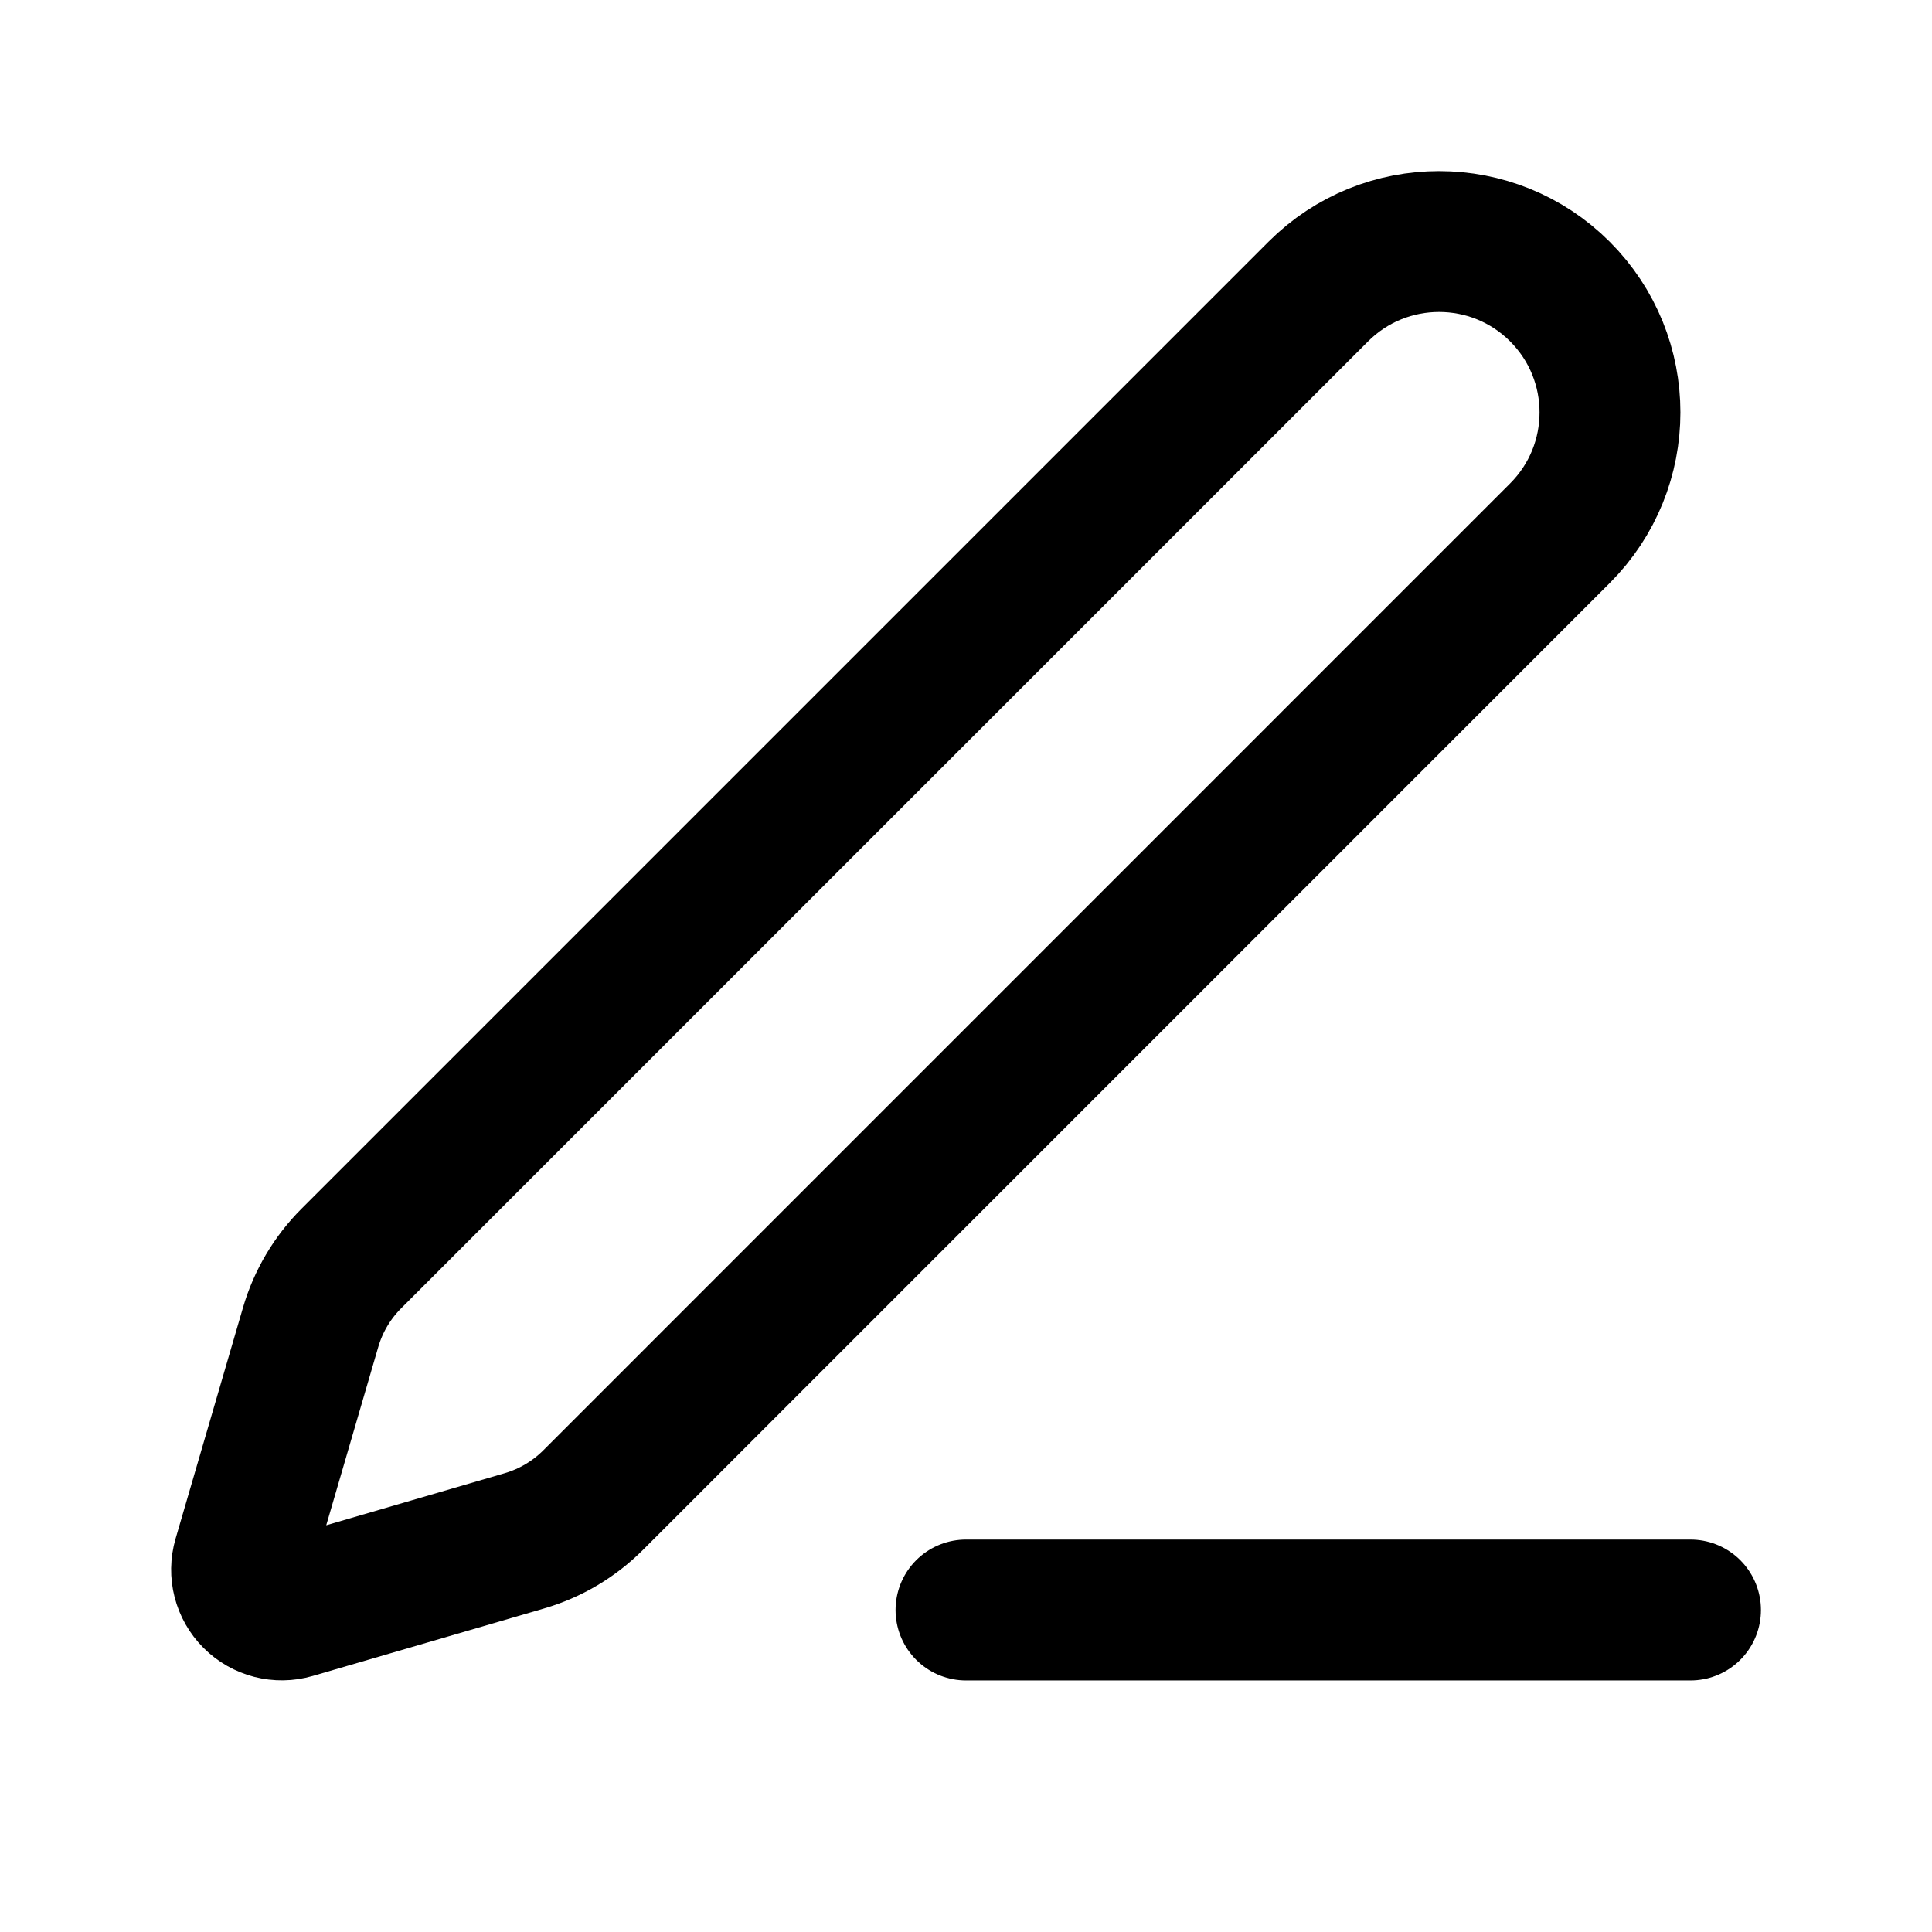
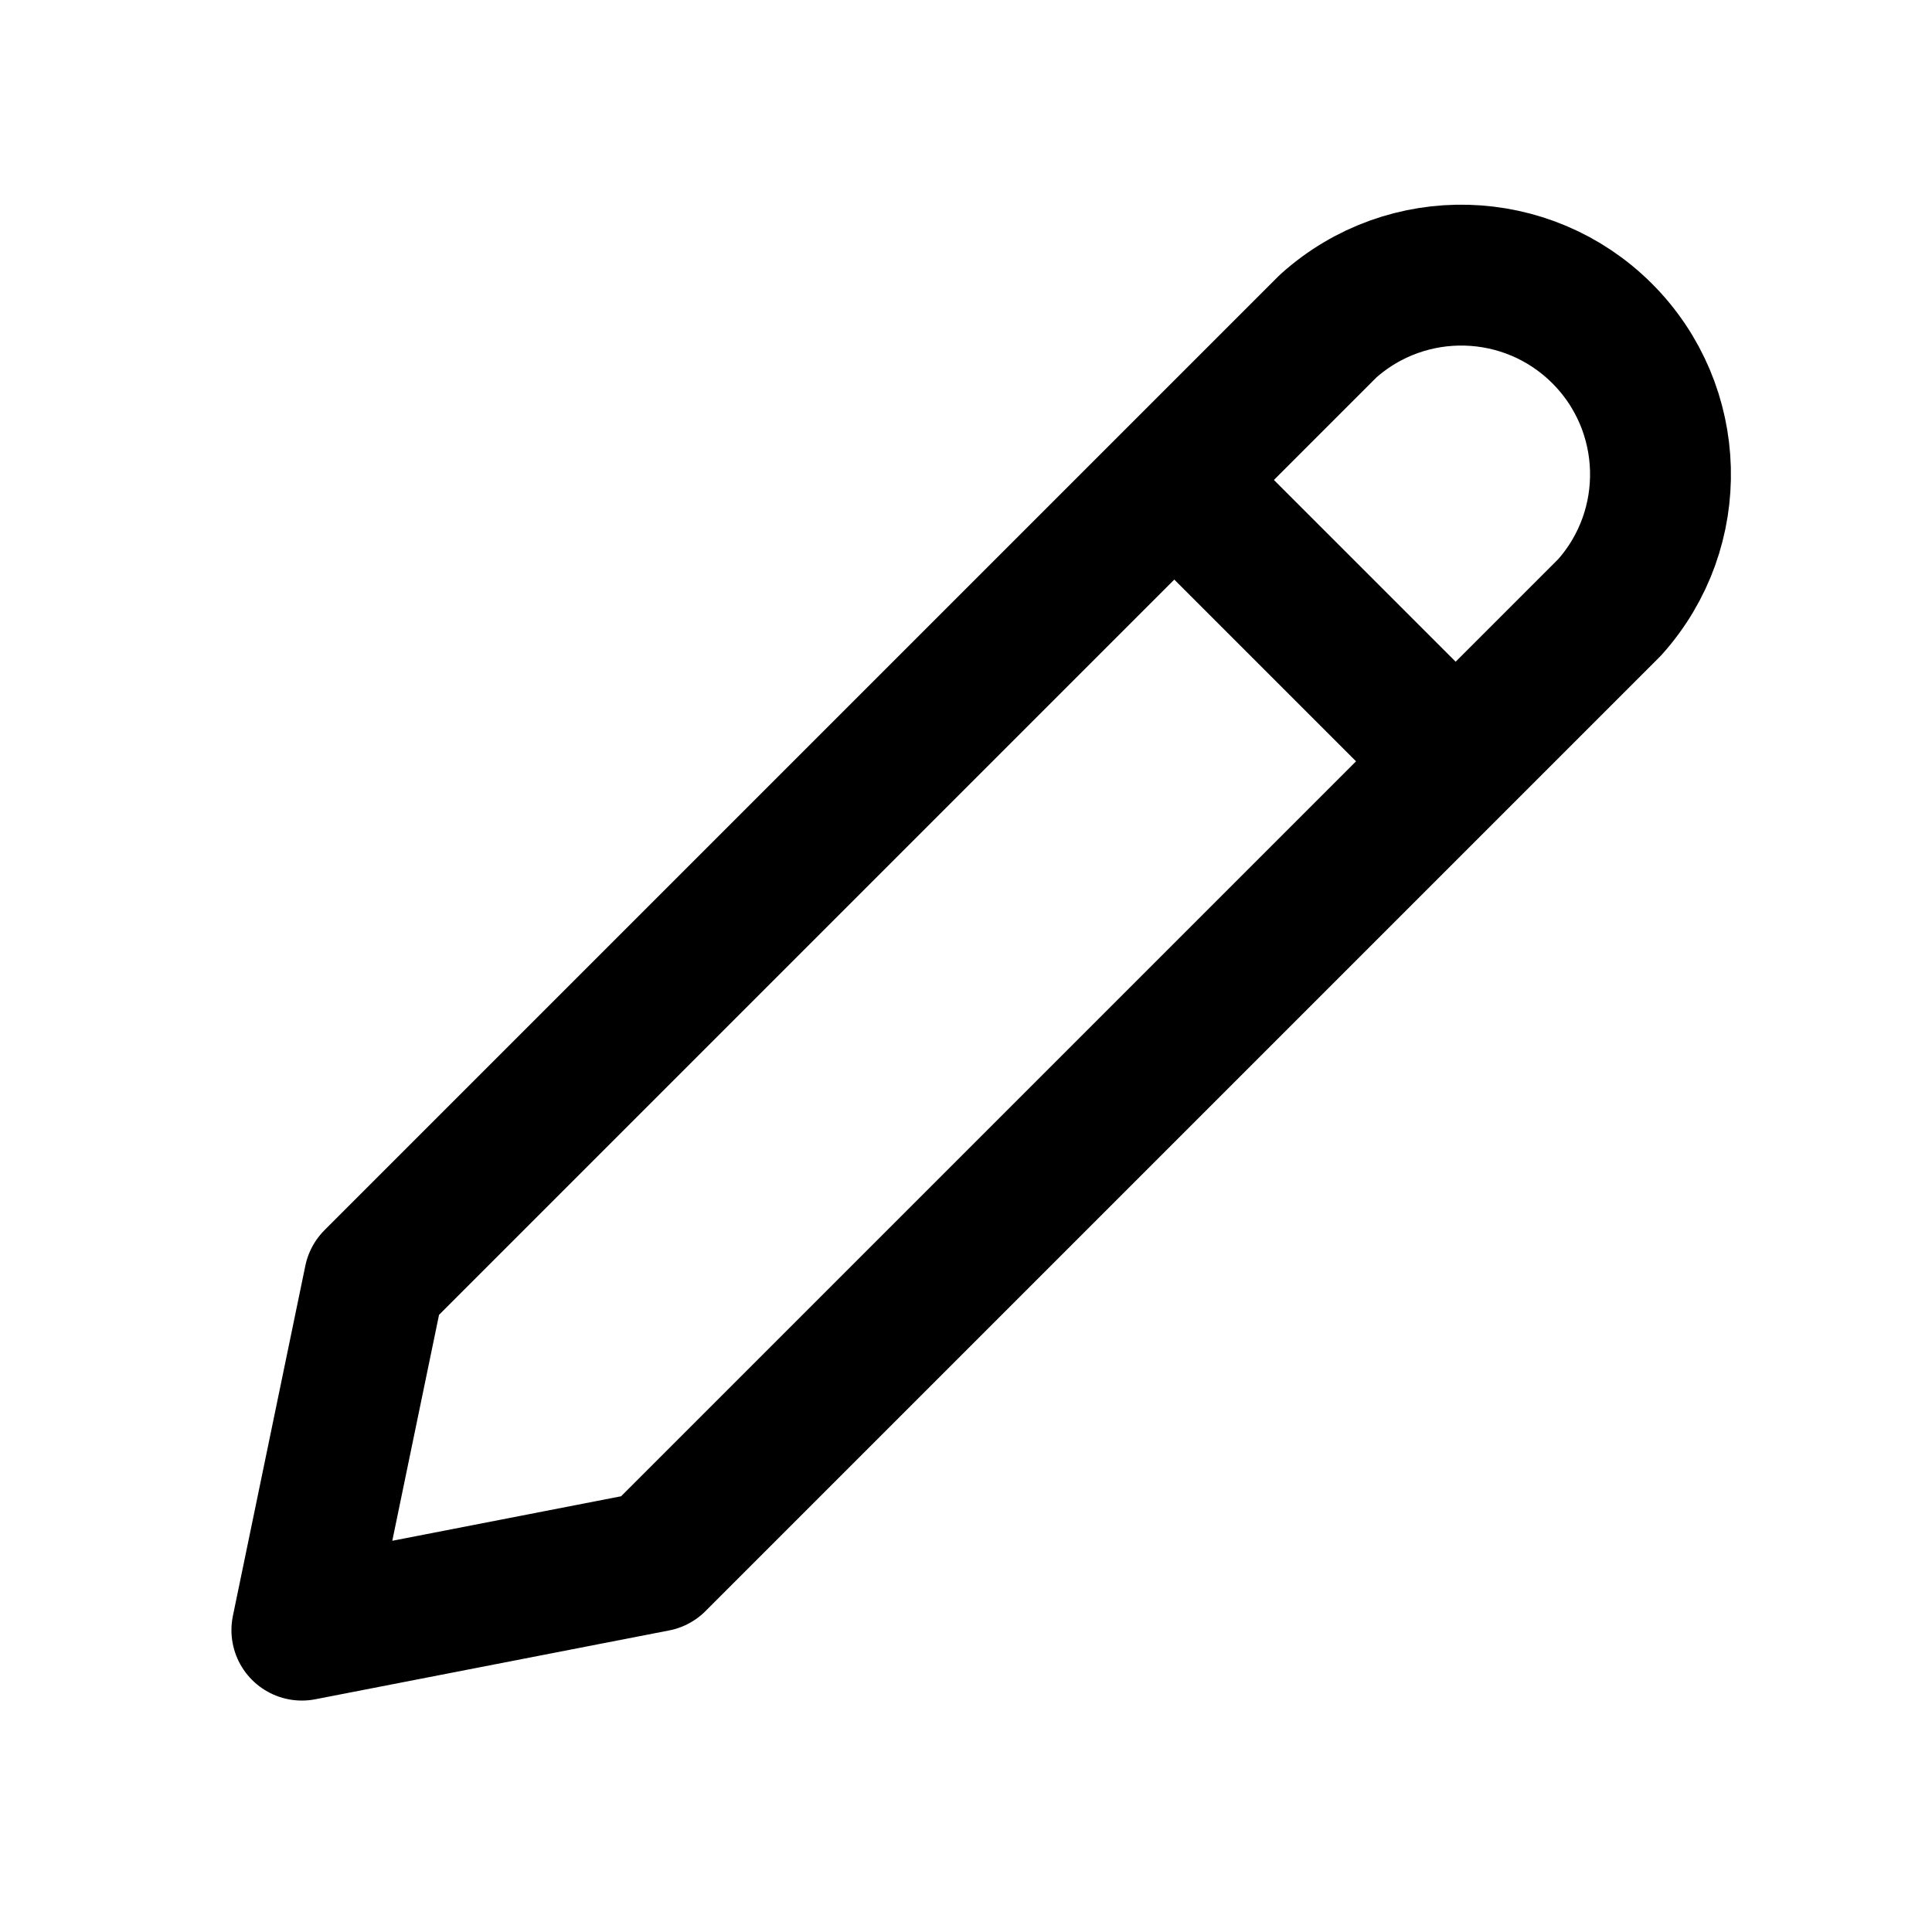
<svg xmlns="http://www.w3.org/2000/svg" width="24" height="24" viewBox="0 0 24 24" fill="none" stroke="currentColor" stroke-width="1.75" stroke-linecap="round" stroke-linejoin="round">
-   <path d="M12 20h9" />
-   <path d="M16.376 3.622a1 1 0 0 1 3.002 3.002L7.368 18.635a2 2 0 0 1-.855.506l-2.872.838a.5.5 0 0 1-.62-.62l.838-2.872a2 2 0 0 1 .506-.854z" />
+   <path d="M3.75 20.25l0.9 -4.35 11.85 -11.85a2.475 2.475 0 0 1 3.495 3.495l-11.85 11.85Z" />
+   <path d="M14.625 6l3.375 3.375" />
</svg>
